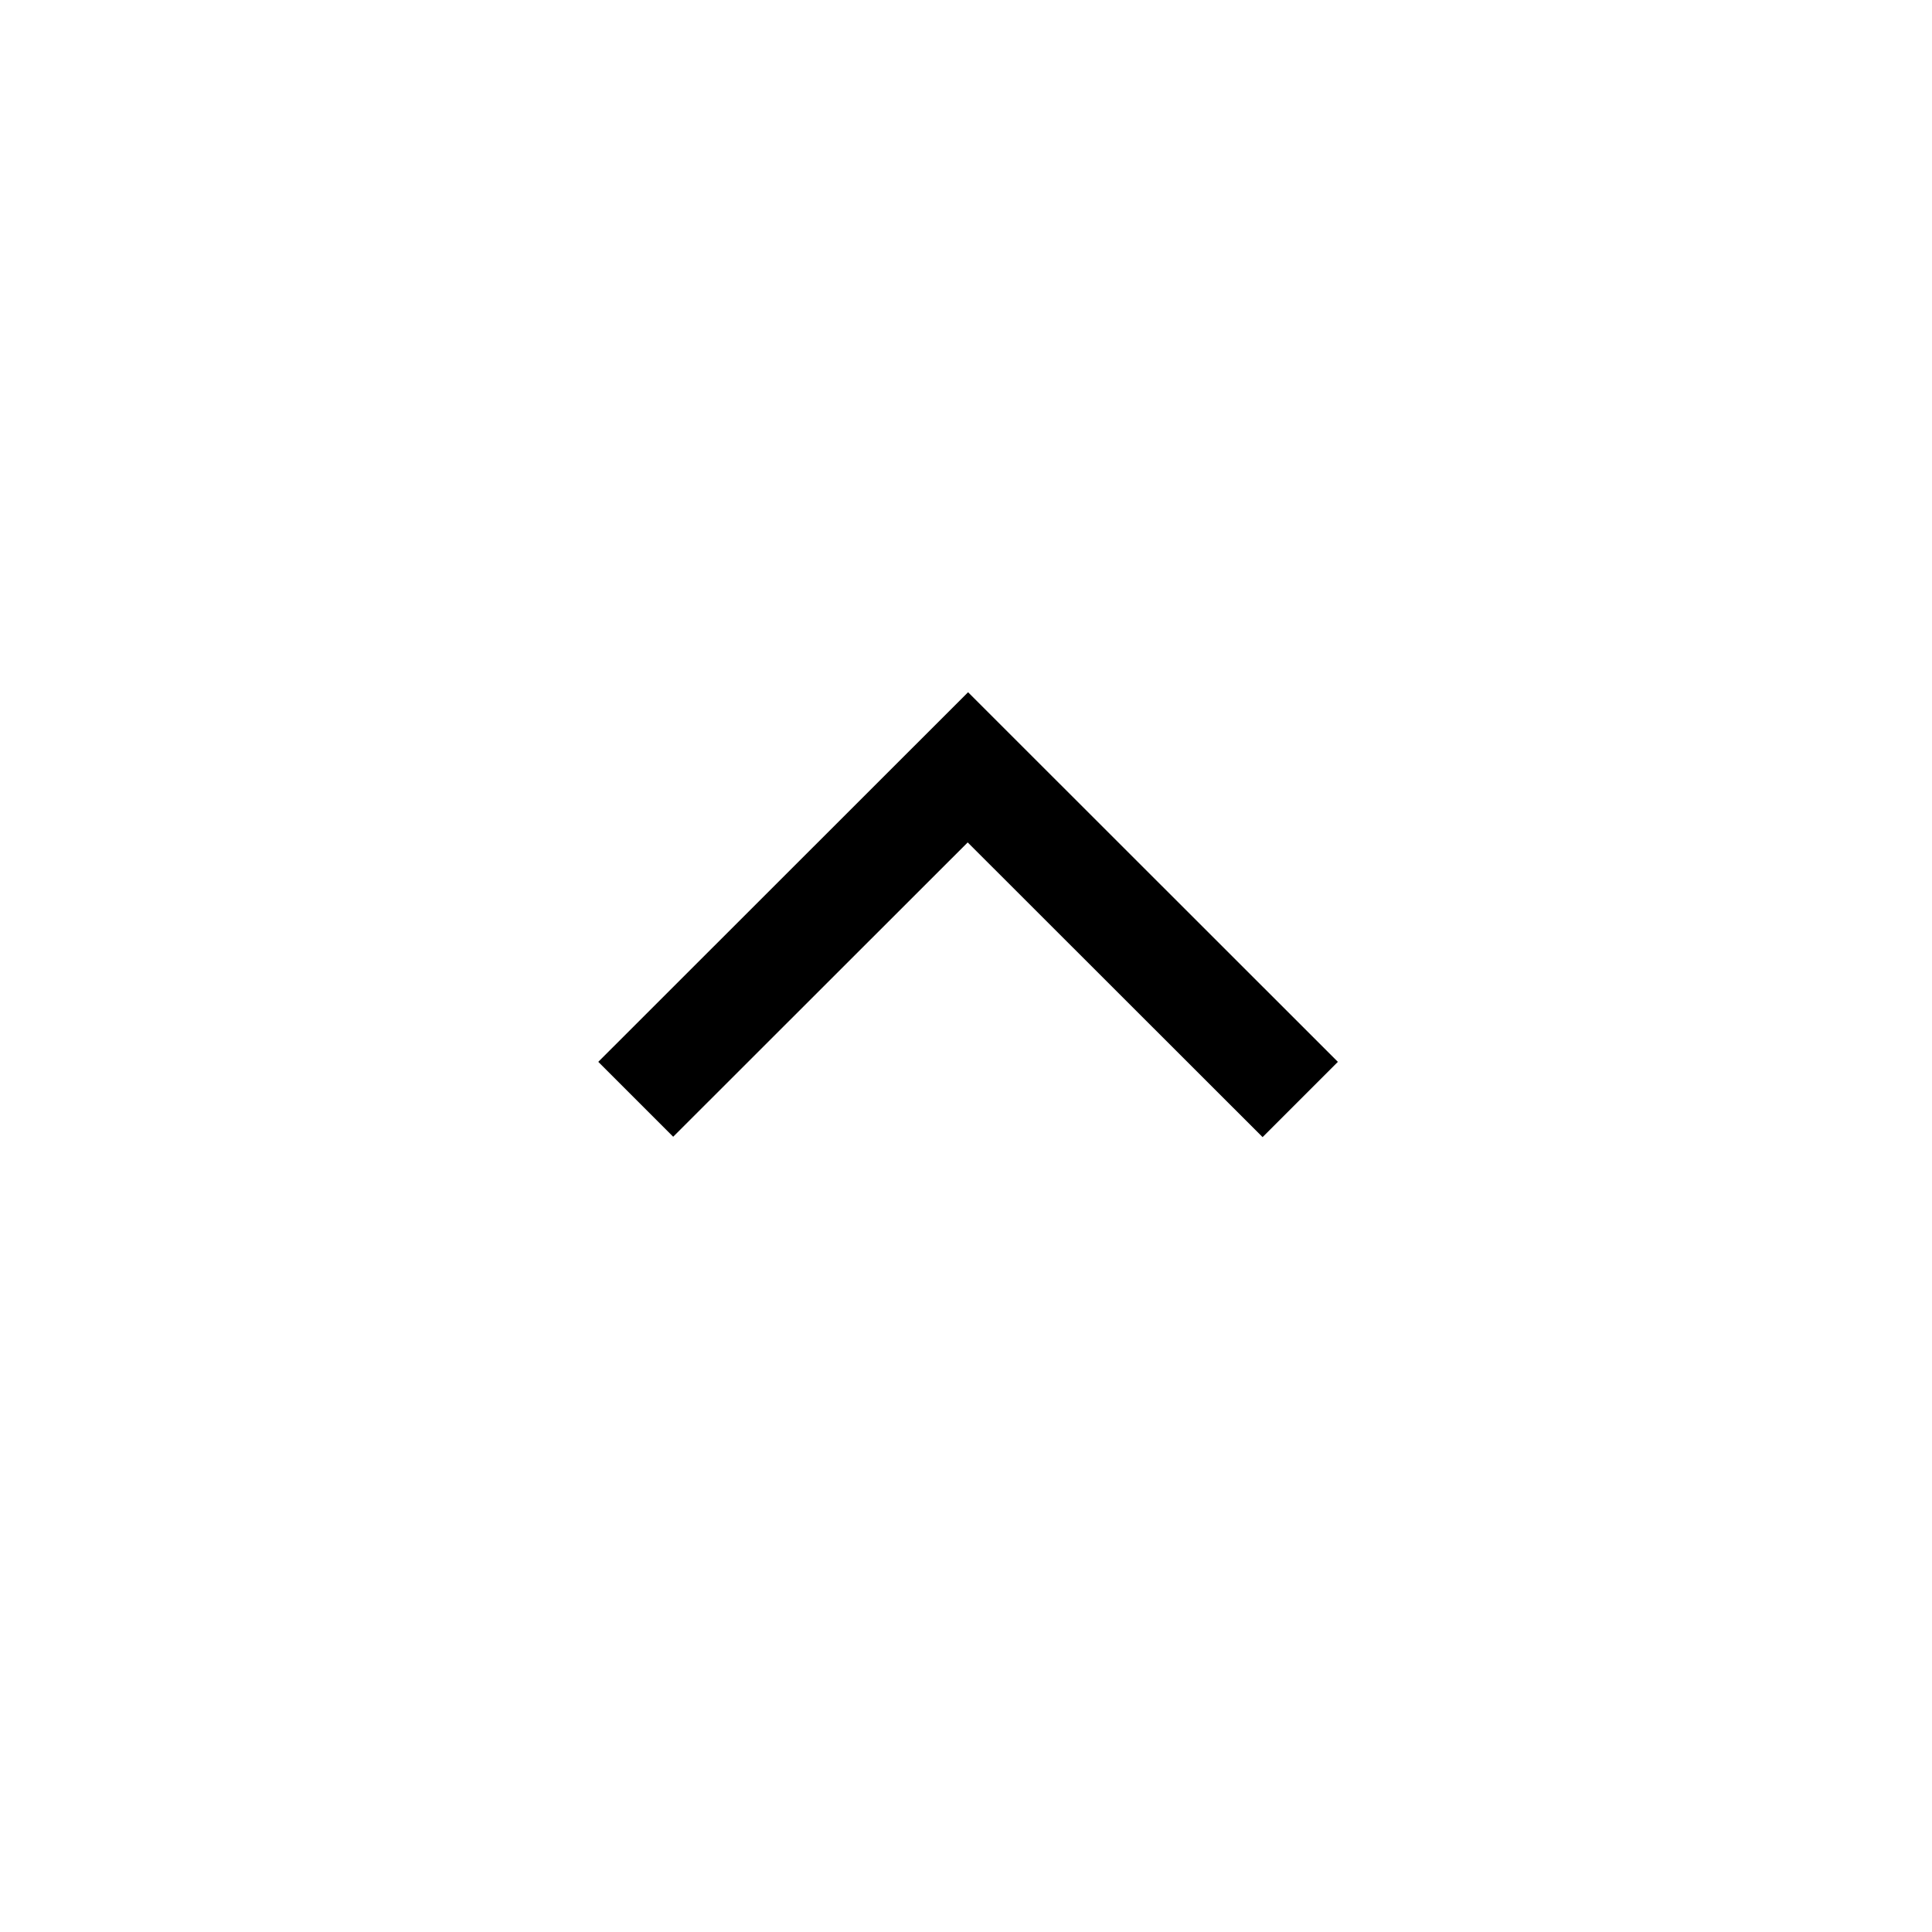
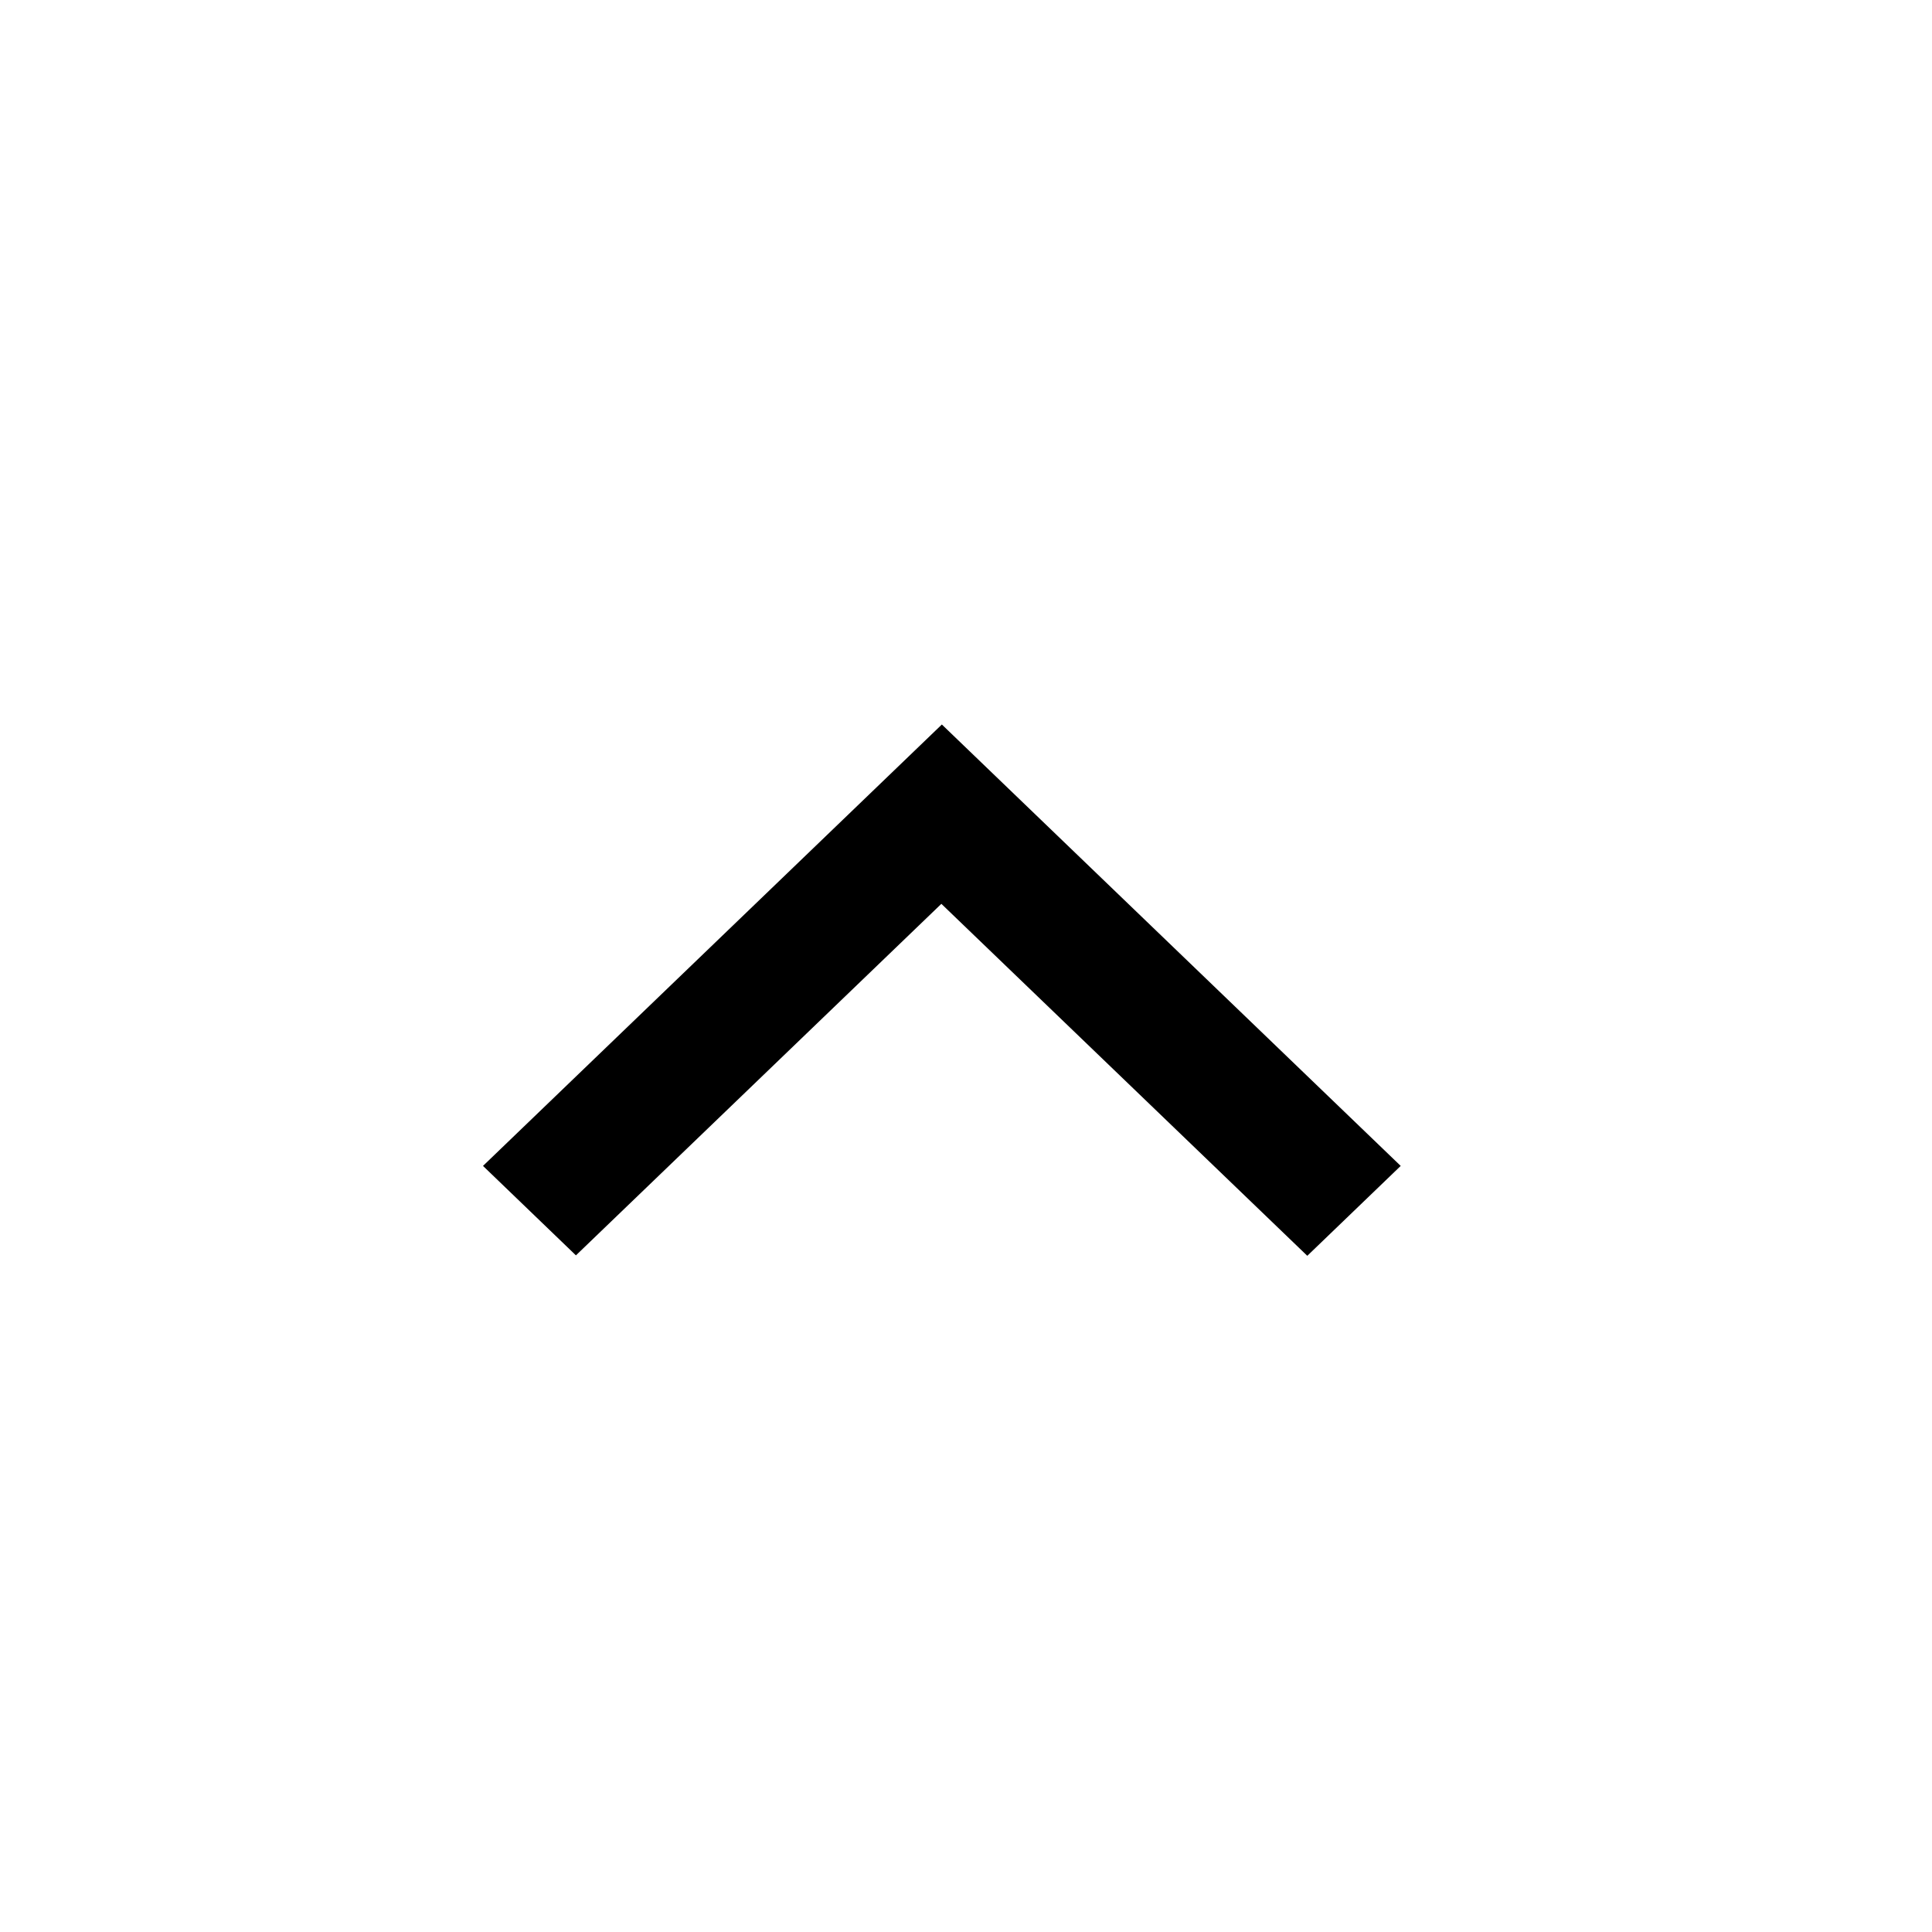
- <svg xmlns="http://www.w3.org/2000/svg" version="1.1" id="Layer_1" x="0px" y="0px" viewBox="0 0 1024 1024" enable-background="new 0 0 1024 1024" xml:space="preserve">
-   <path d="M513.1,366.9L513.1,366.9L513.1,366.9l196,195.9l-39.9,39.9L512.9,446.5l-156.1,156l-39.7-39.7L513.1,366.9z  " />
+ <svg xmlns="http://www.w3.org/2000/svg" width="40px" height="40px" viewBox="0 0 40 40" version="1.1">
+   <defs />
+   <g id="__icons" stroke="none" stroke-width="1" fill-rule="evenodd">
+     <g id="up">
+       <path d="M19.5,15 L19.5,15 L29,24.139 L27.066,26 L19.49,18.713 L11.924,25.991 L10,24.139 L19.5,15 L19.5,15 Z" />
+     </g>
+   </g>
</svg>
